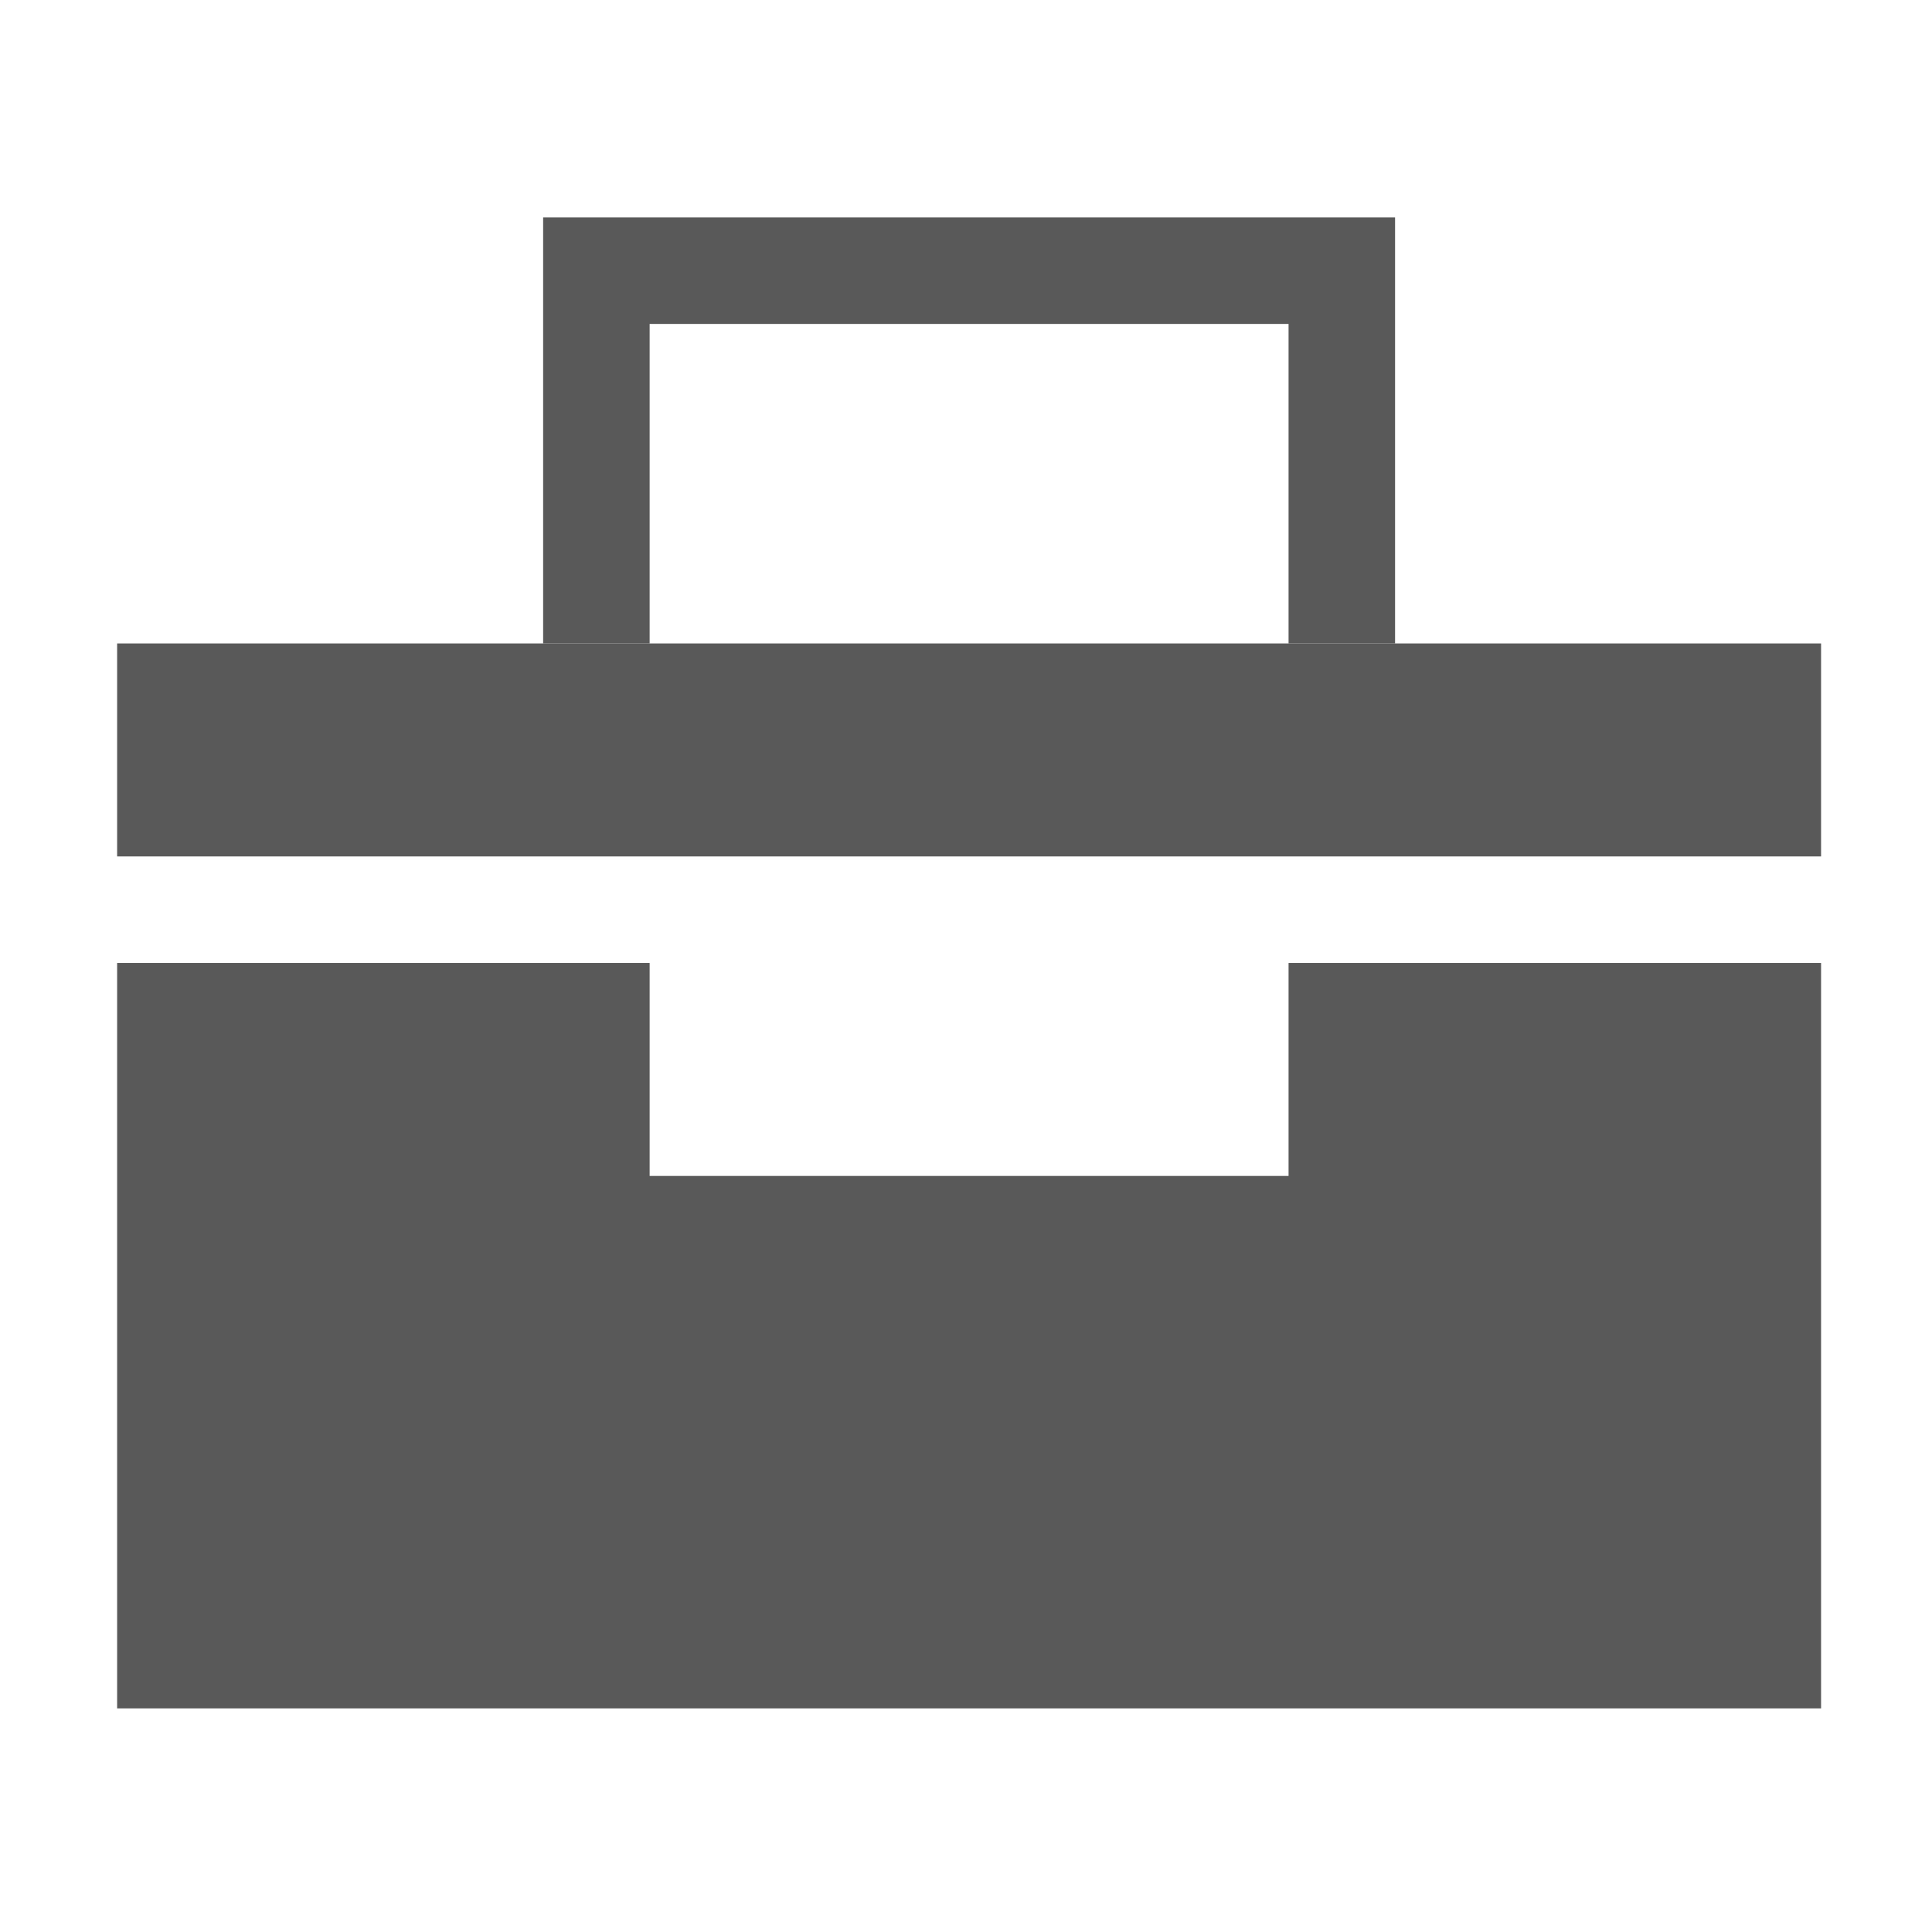
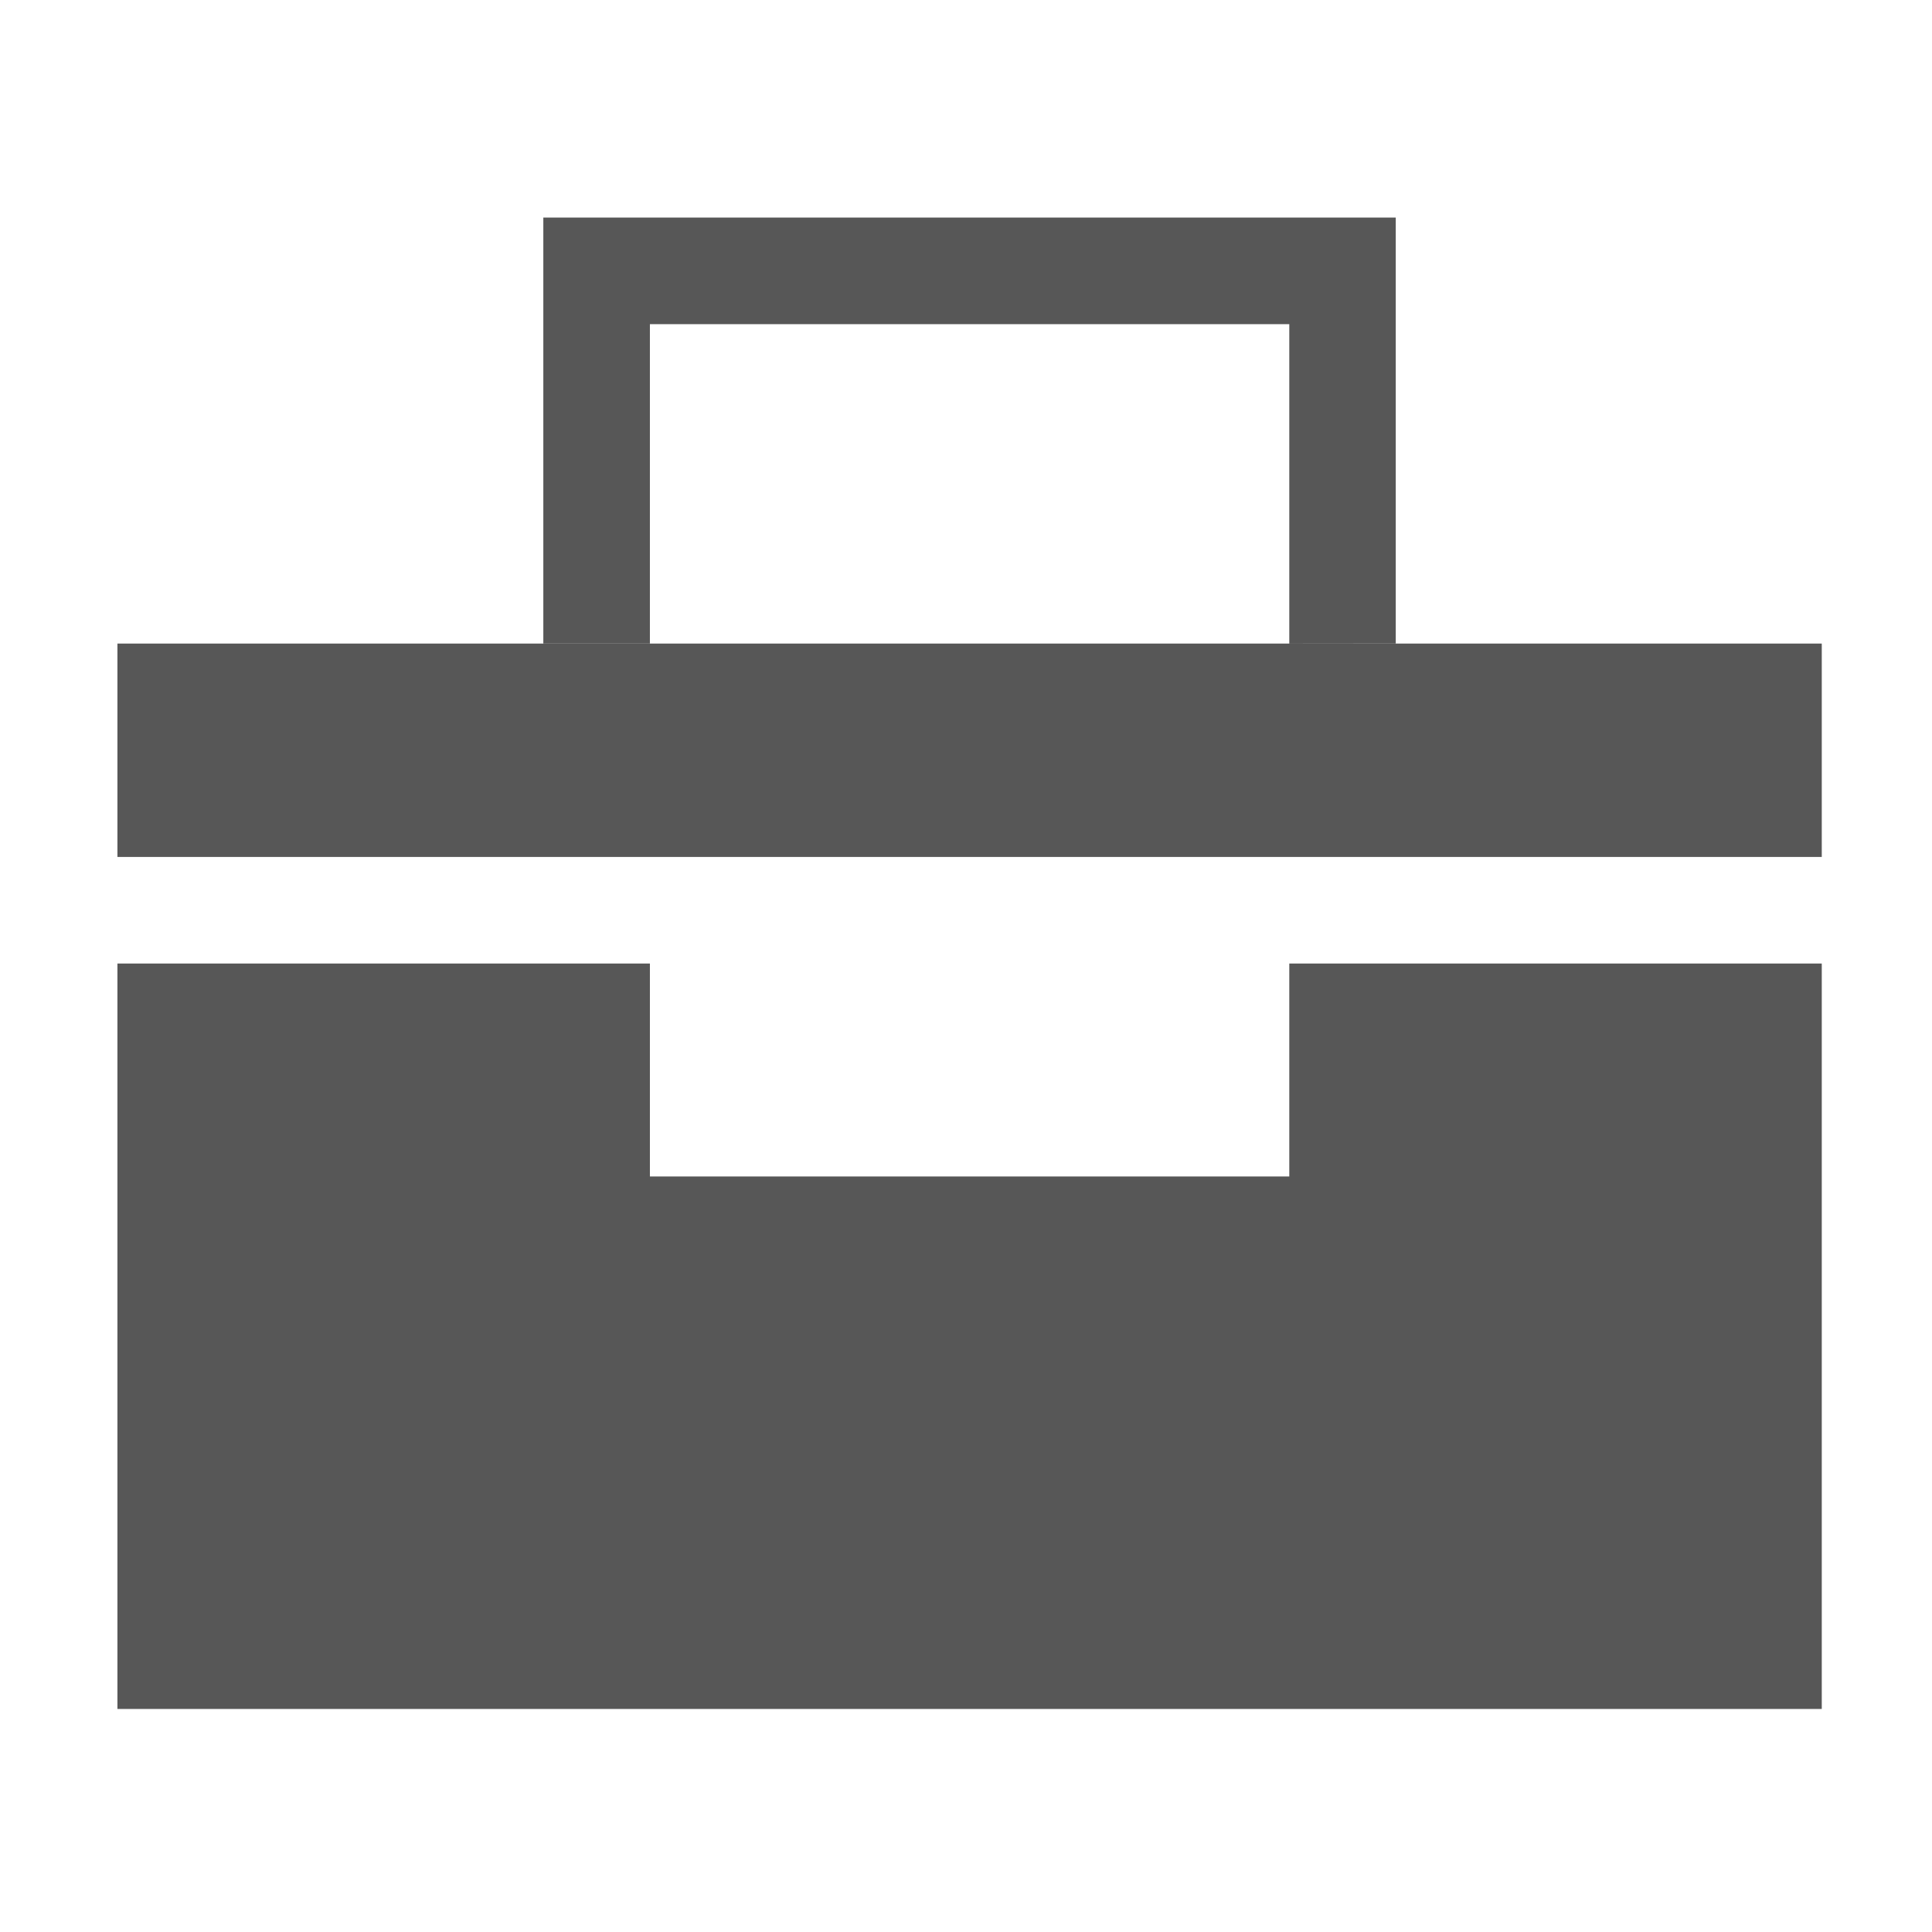
- <svg xmlns="http://www.w3.org/2000/svg" width="24mm" height="24mm" viewBox="0 0 24 24" version="1.1" id="svg8">
-   <defs id="defs2" />
-   <g id="layer1" transform="translate(0,-273)">
-     <path style="fill:#595959;fill-opacity:1;fill-rule:evenodd;stroke:none;stroke-width:0.265px;stroke-linecap:butt;stroke-linejoin:miter;stroke-opacity:1" d="M 1.455,294.222 H 22.622 l -1e-6,-9.26 h -6.615 v 2.646 H 8.07 v -2.646 H 1.455 Z" id="path4305" />
-     <path style="fill:#595959;fill-opacity:1;fill-rule:evenodd;stroke:none;stroke-width:0.265px;stroke-linecap:butt;stroke-linejoin:miter;stroke-opacity:1" d="M 22.622,283.639 V 280.993 H 1.455 v 2.646 z" id="path4307" />
-     <path style="fill:#595959;fill-opacity:1;fill-rule:evenodd;stroke:none;stroke-width:0.265px;stroke-linecap:butt;stroke-linejoin:miter;stroke-opacity:1" d="m 17.33,280.993 v -5.292 H 6.747 v 5.292 H 8.07 v -3.969 h 7.937 v 3.969 z" id="path4309" />
+ <svg xmlns="http://www.w3.org/2000/svg" width="24" height="24" viewBox="0 0 18 18" version="1.1" id="svg9">
+   <defs id="defs13" />
+   <g id="surface1">
+     <path style="fill:#575757;fill-opacity:1;fill-rule:evenodd;stroke:none" d="M 1.094,15.922 H 16.973 V 8.977 h -4.961 v 1.984 H 6.055 V 8.977 H 1.094 Z m 0,0" id="path2" />
+     <path style="fill:#575757;fill-opacity:1;fill-rule:evenodd;stroke:none" d="M 16.973,7.984 V 5.996 H 1.094 v 1.988 z m 0,0" id="path4" />
+     <path style="fill:#575757;fill-opacity:1;fill-rule:evenodd;stroke:none" d="M 13.004,5.996 V 2.027 H 5.062 v 3.969 H 6.055 V 3.02 h 5.957 v 2.977 z m 0,0" id="path6" />
  </g>
</svg>
